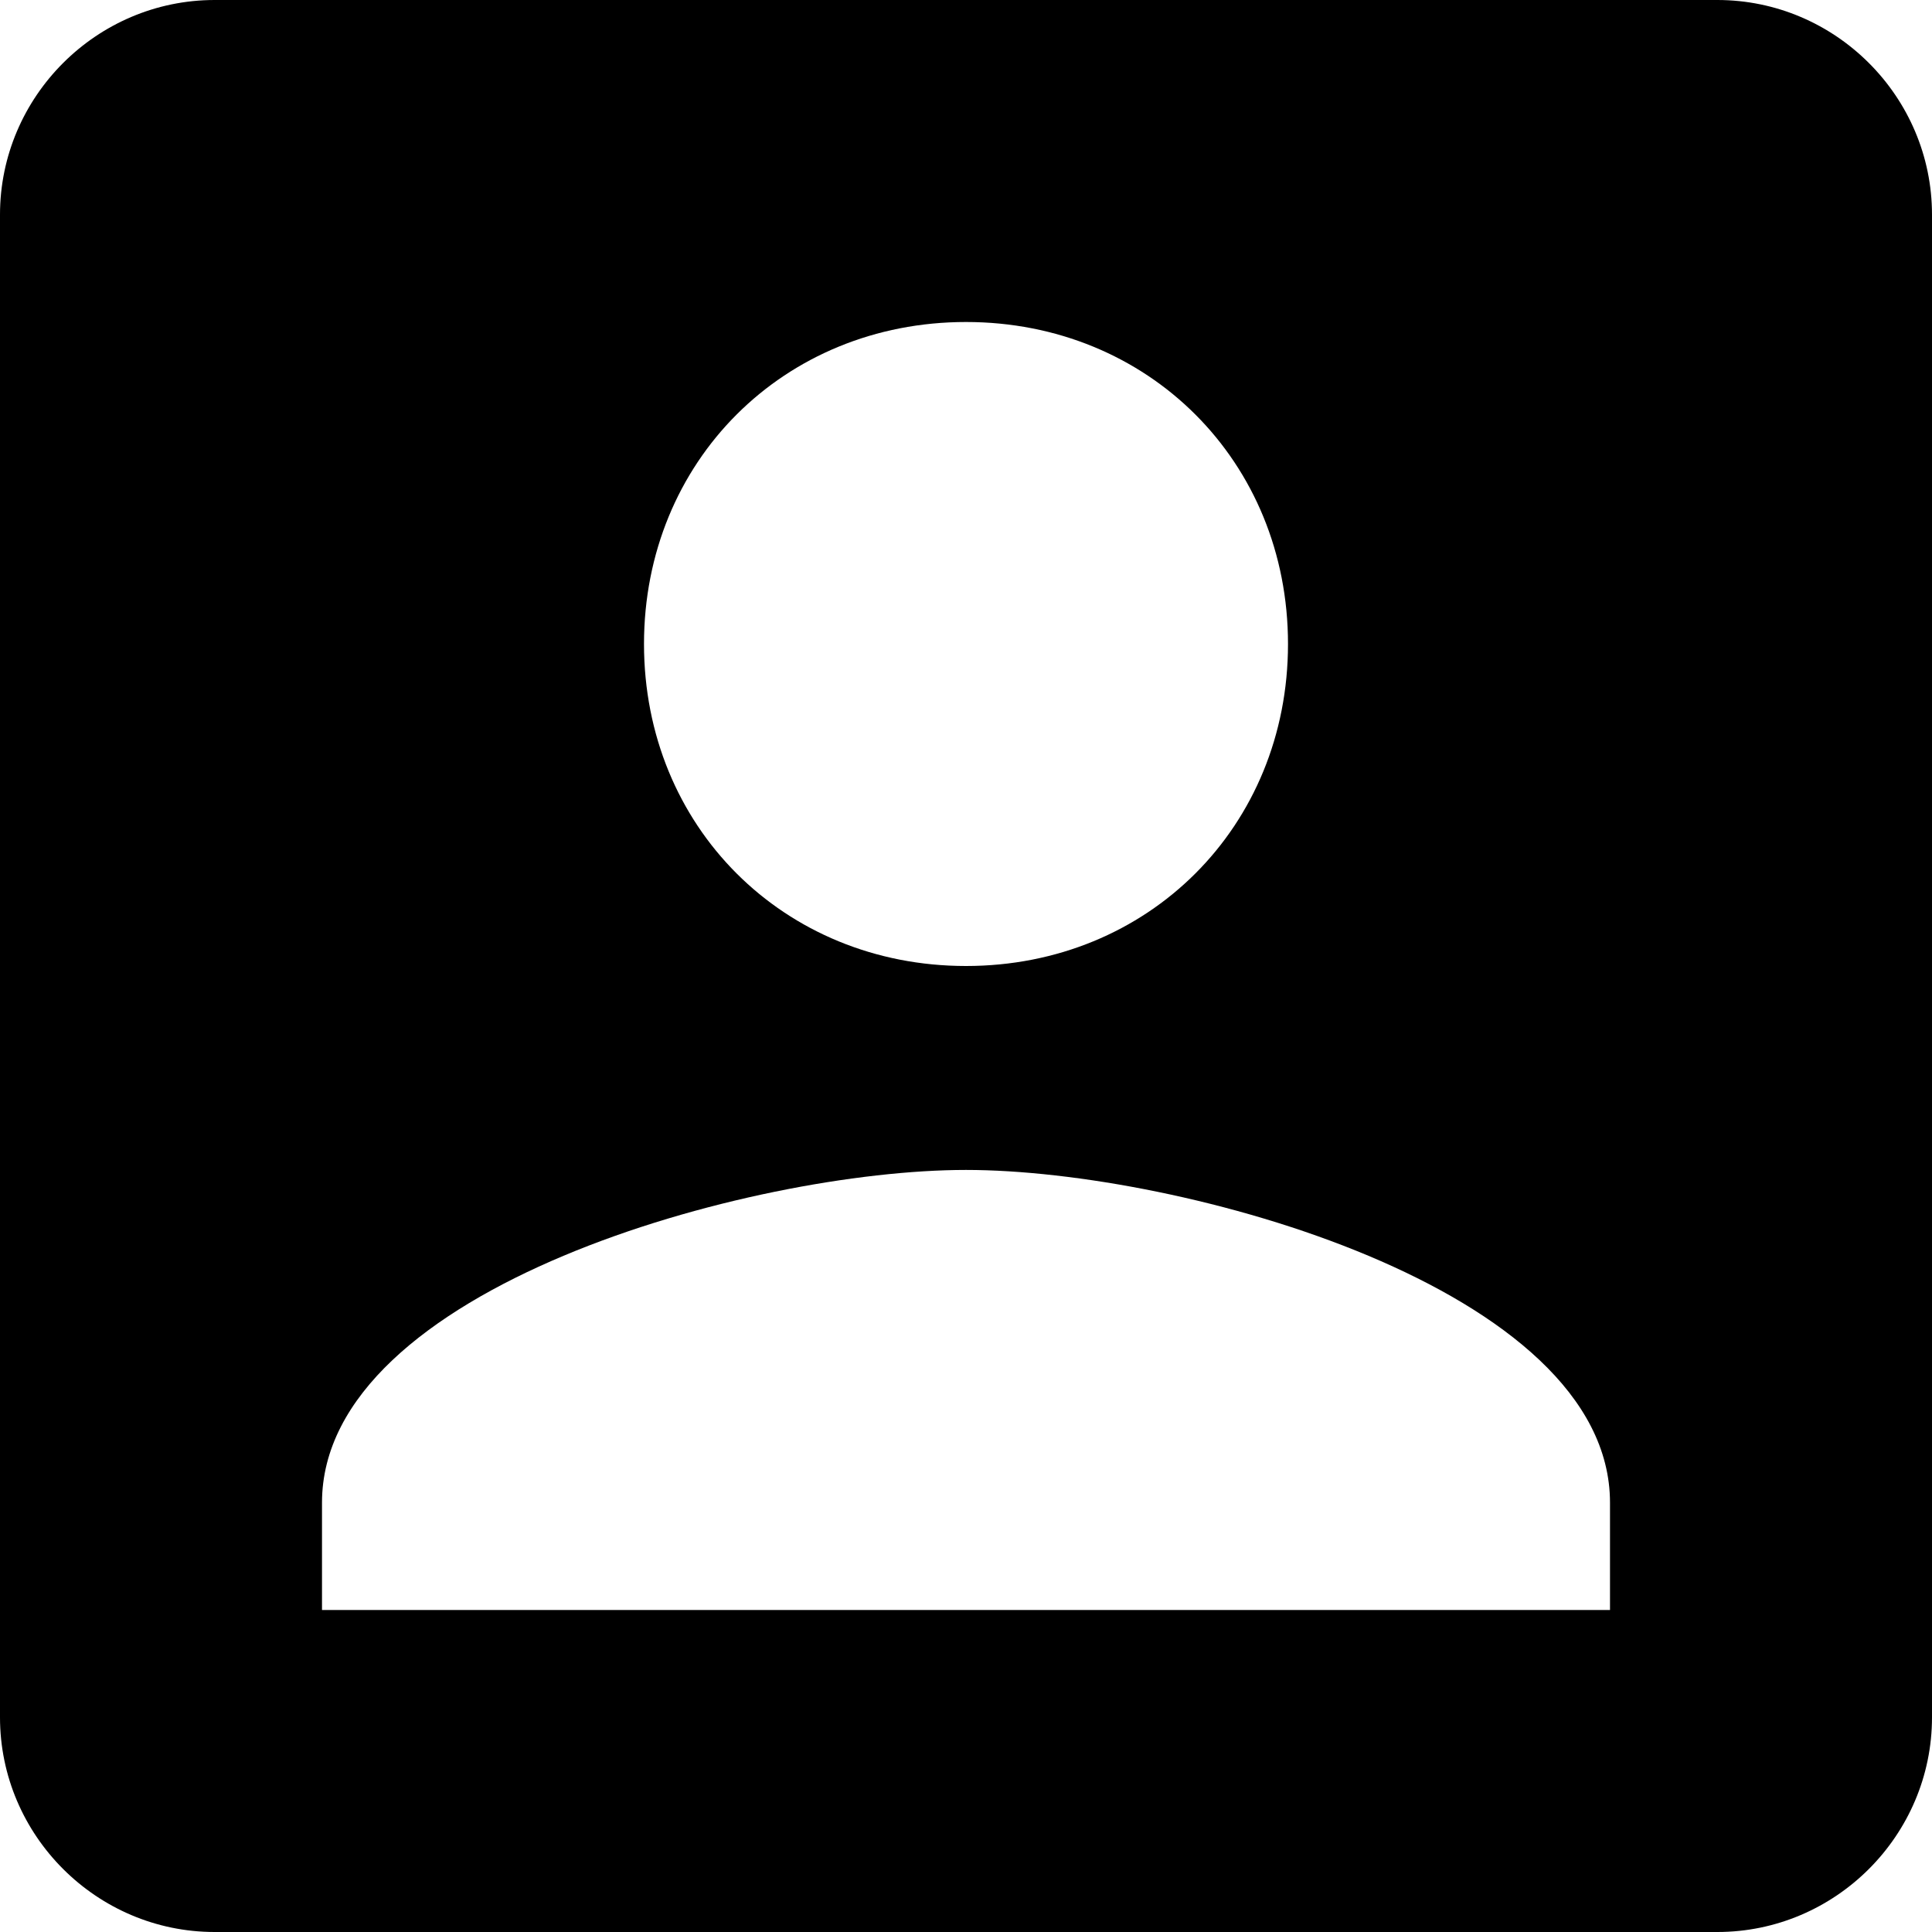
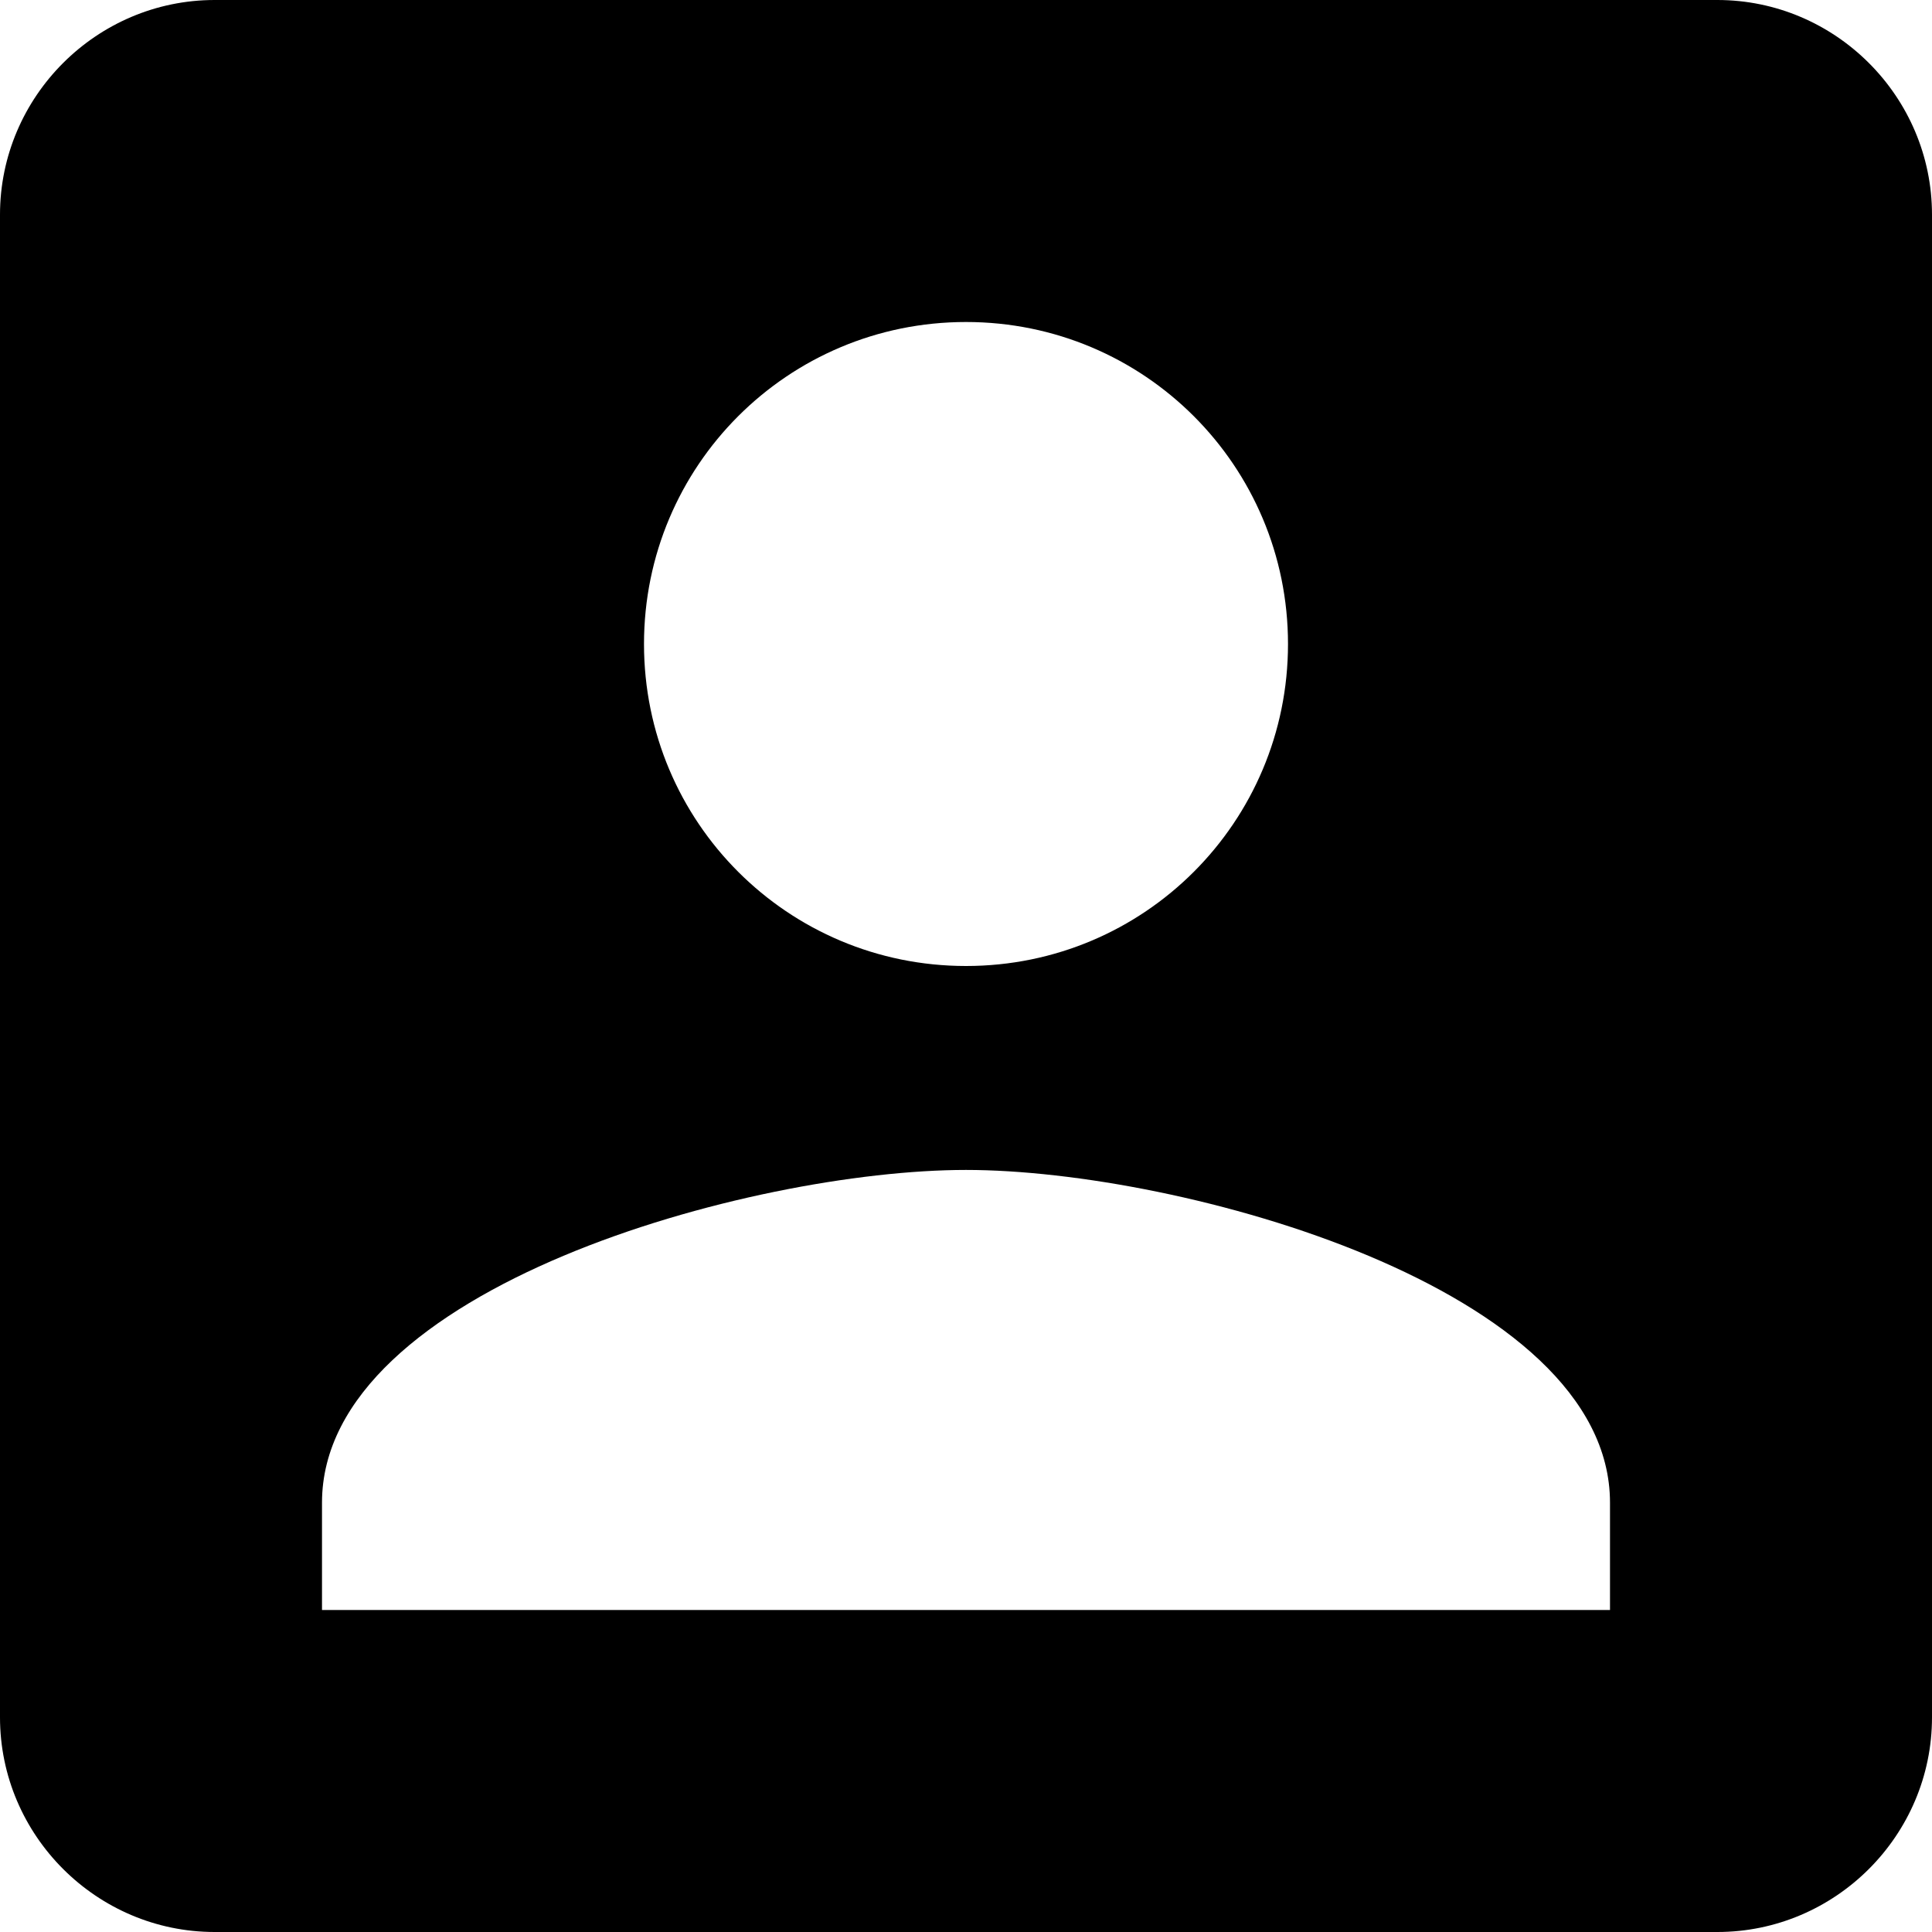
- <svg xmlns="http://www.w3.org/2000/svg" id="Layer_1" version="1.1" viewBox="0 0 18 18">
-   <path d="M3,14c0-2,4-3.1,6-3.1s6,1.1,6,3.1v1H3M12,6c0,1.7-1.3,3-3,3s-3-1.3-3-3,1.3-3,3-3,3,1.3,3,3M0,2v14c0,1.1.9,2,2,2h14c1.1,0,2-.9,2-2V2c0-1.1-.9-2-2-2H2C.9,0,0,.9,0,2" />
+ <svg xmlns="http://www.w3.org/2000/svg" id="Layer_1" data-name="Layer 1" viewBox="0 0 18 18">
+   <path d="M3,14c0-2,4-3.1,6-3.1s6,1.1,6,3.1v1H3M12,6c0,1.66-1.34,3-3,3s-3-1.34-3-3,1.34-3,3-3,3,1.34,3,3M0,2v14c0,1.1.9,2,2,2h14c1.1,0,2-.9,2-2V2c0-1.1-.9-2-2-2H2C.9,0,0,.9,0,2" />
</svg>
